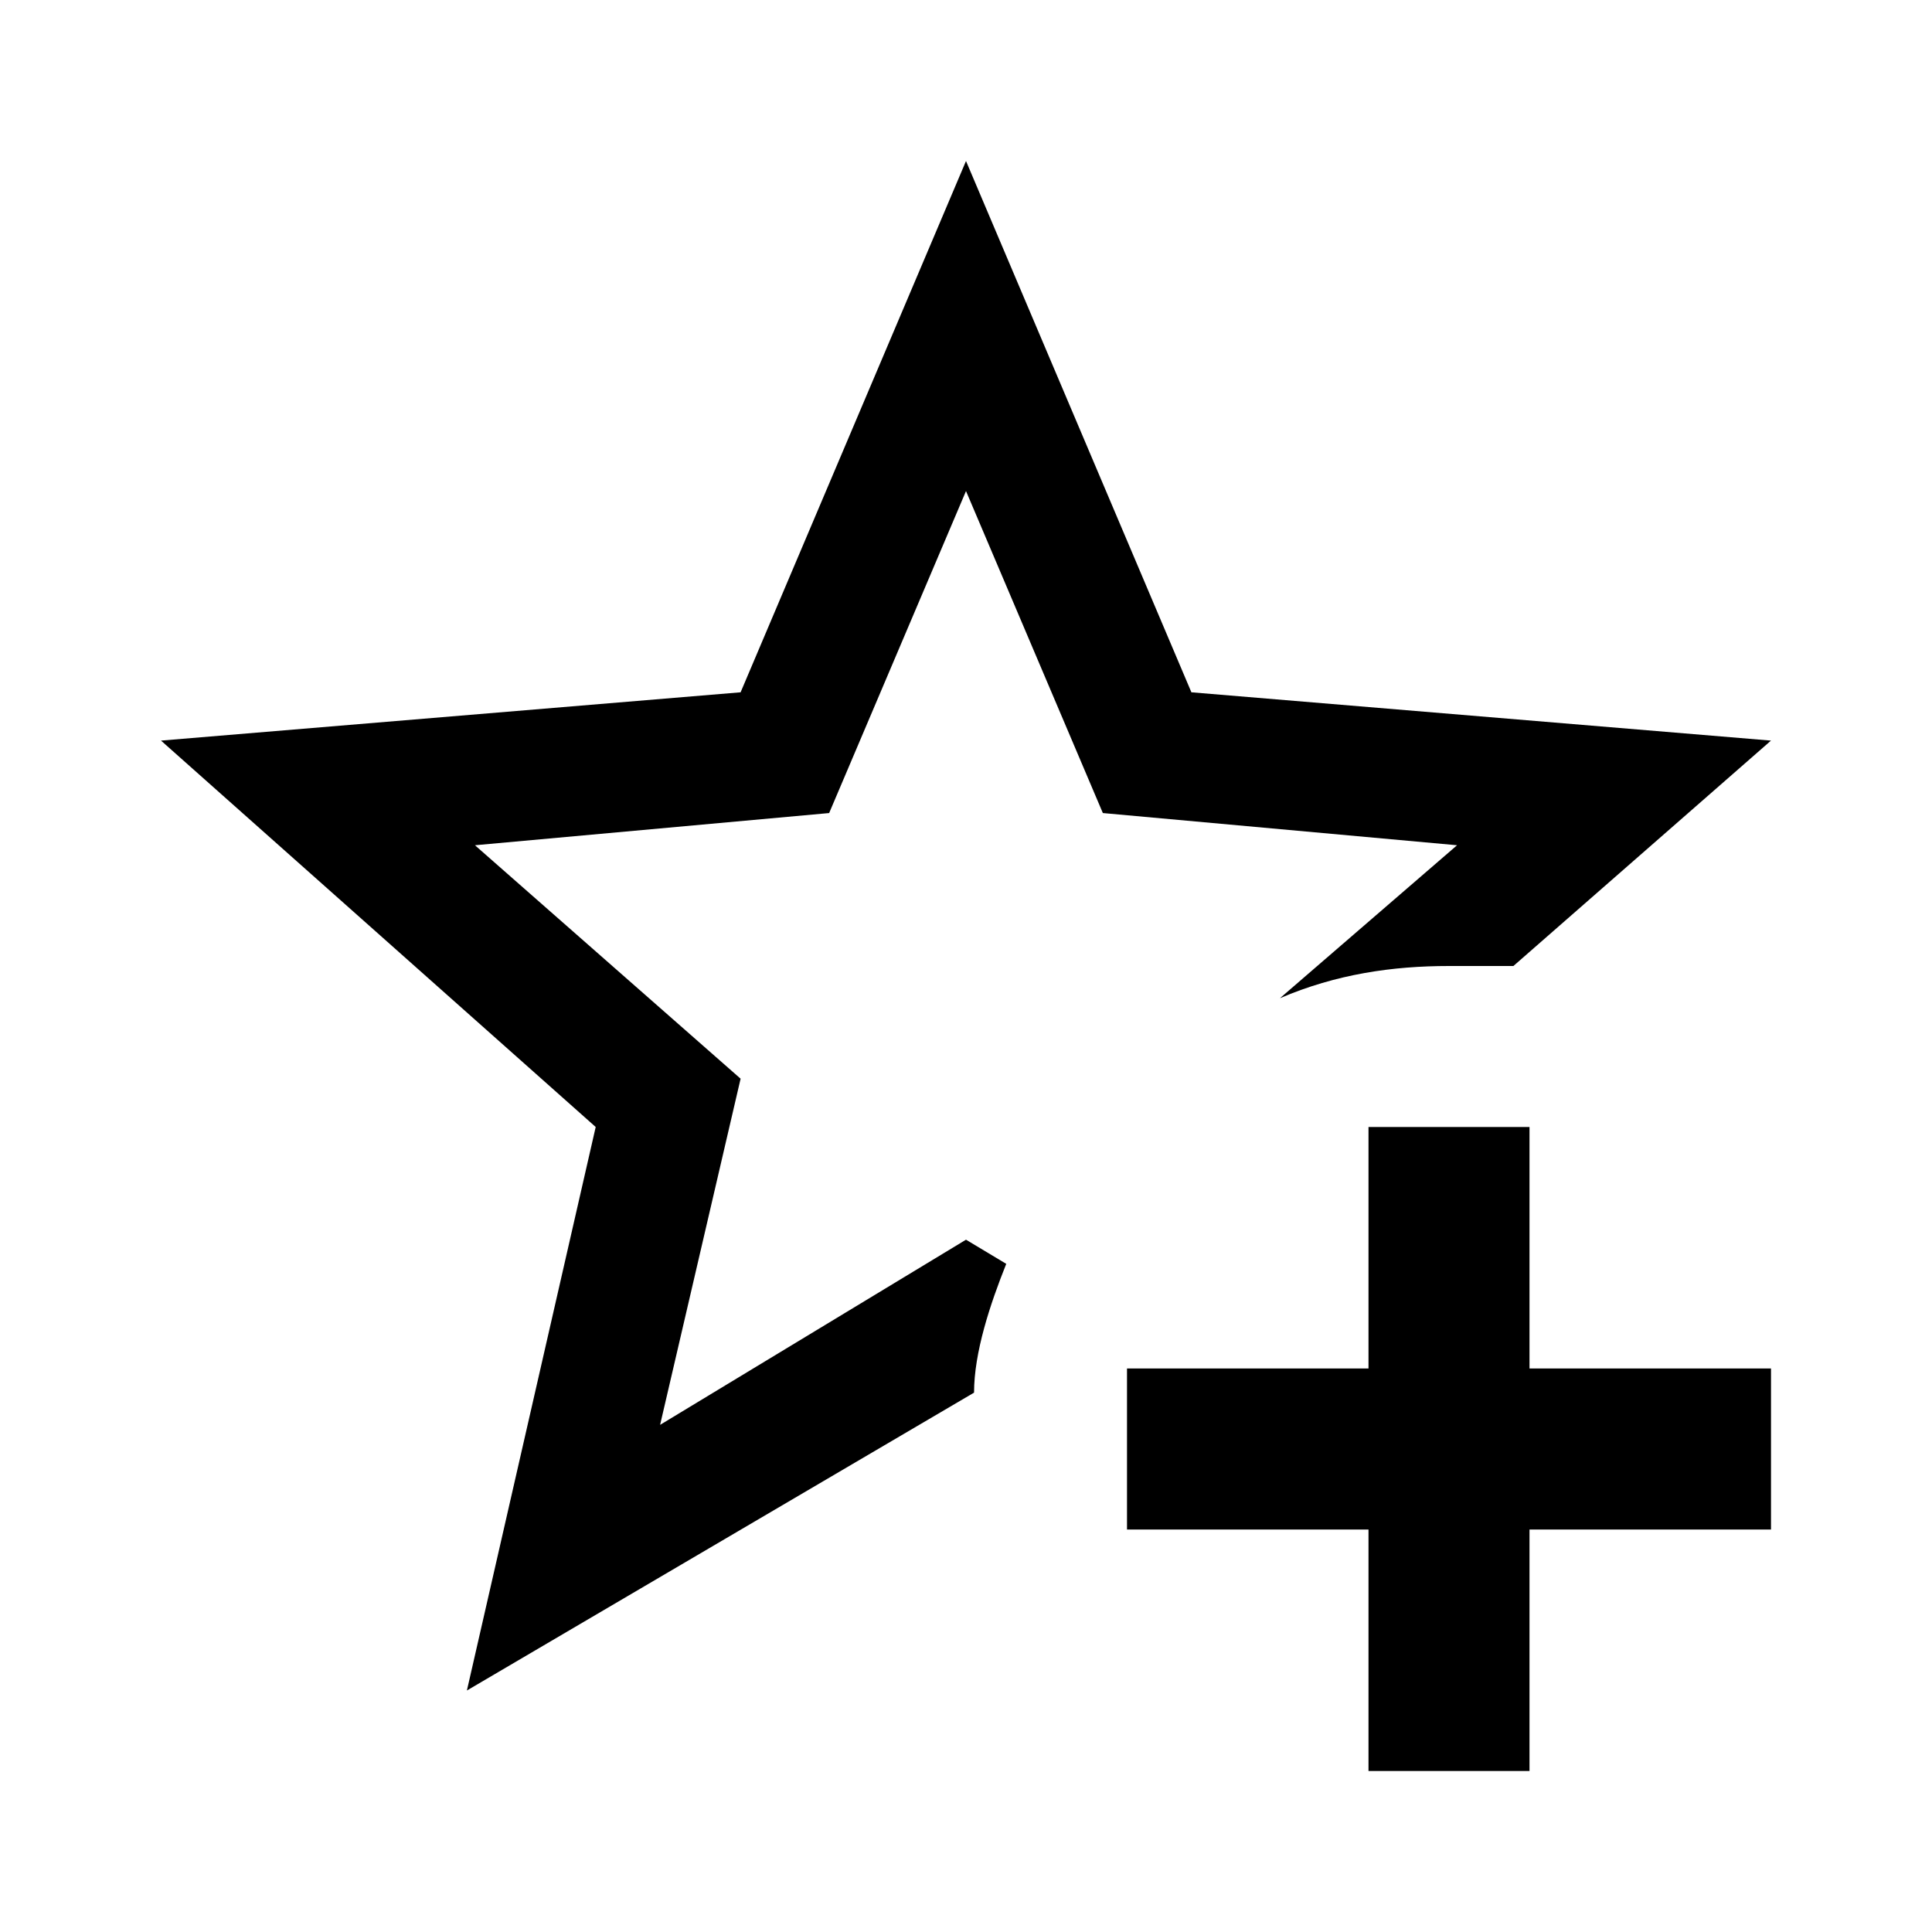
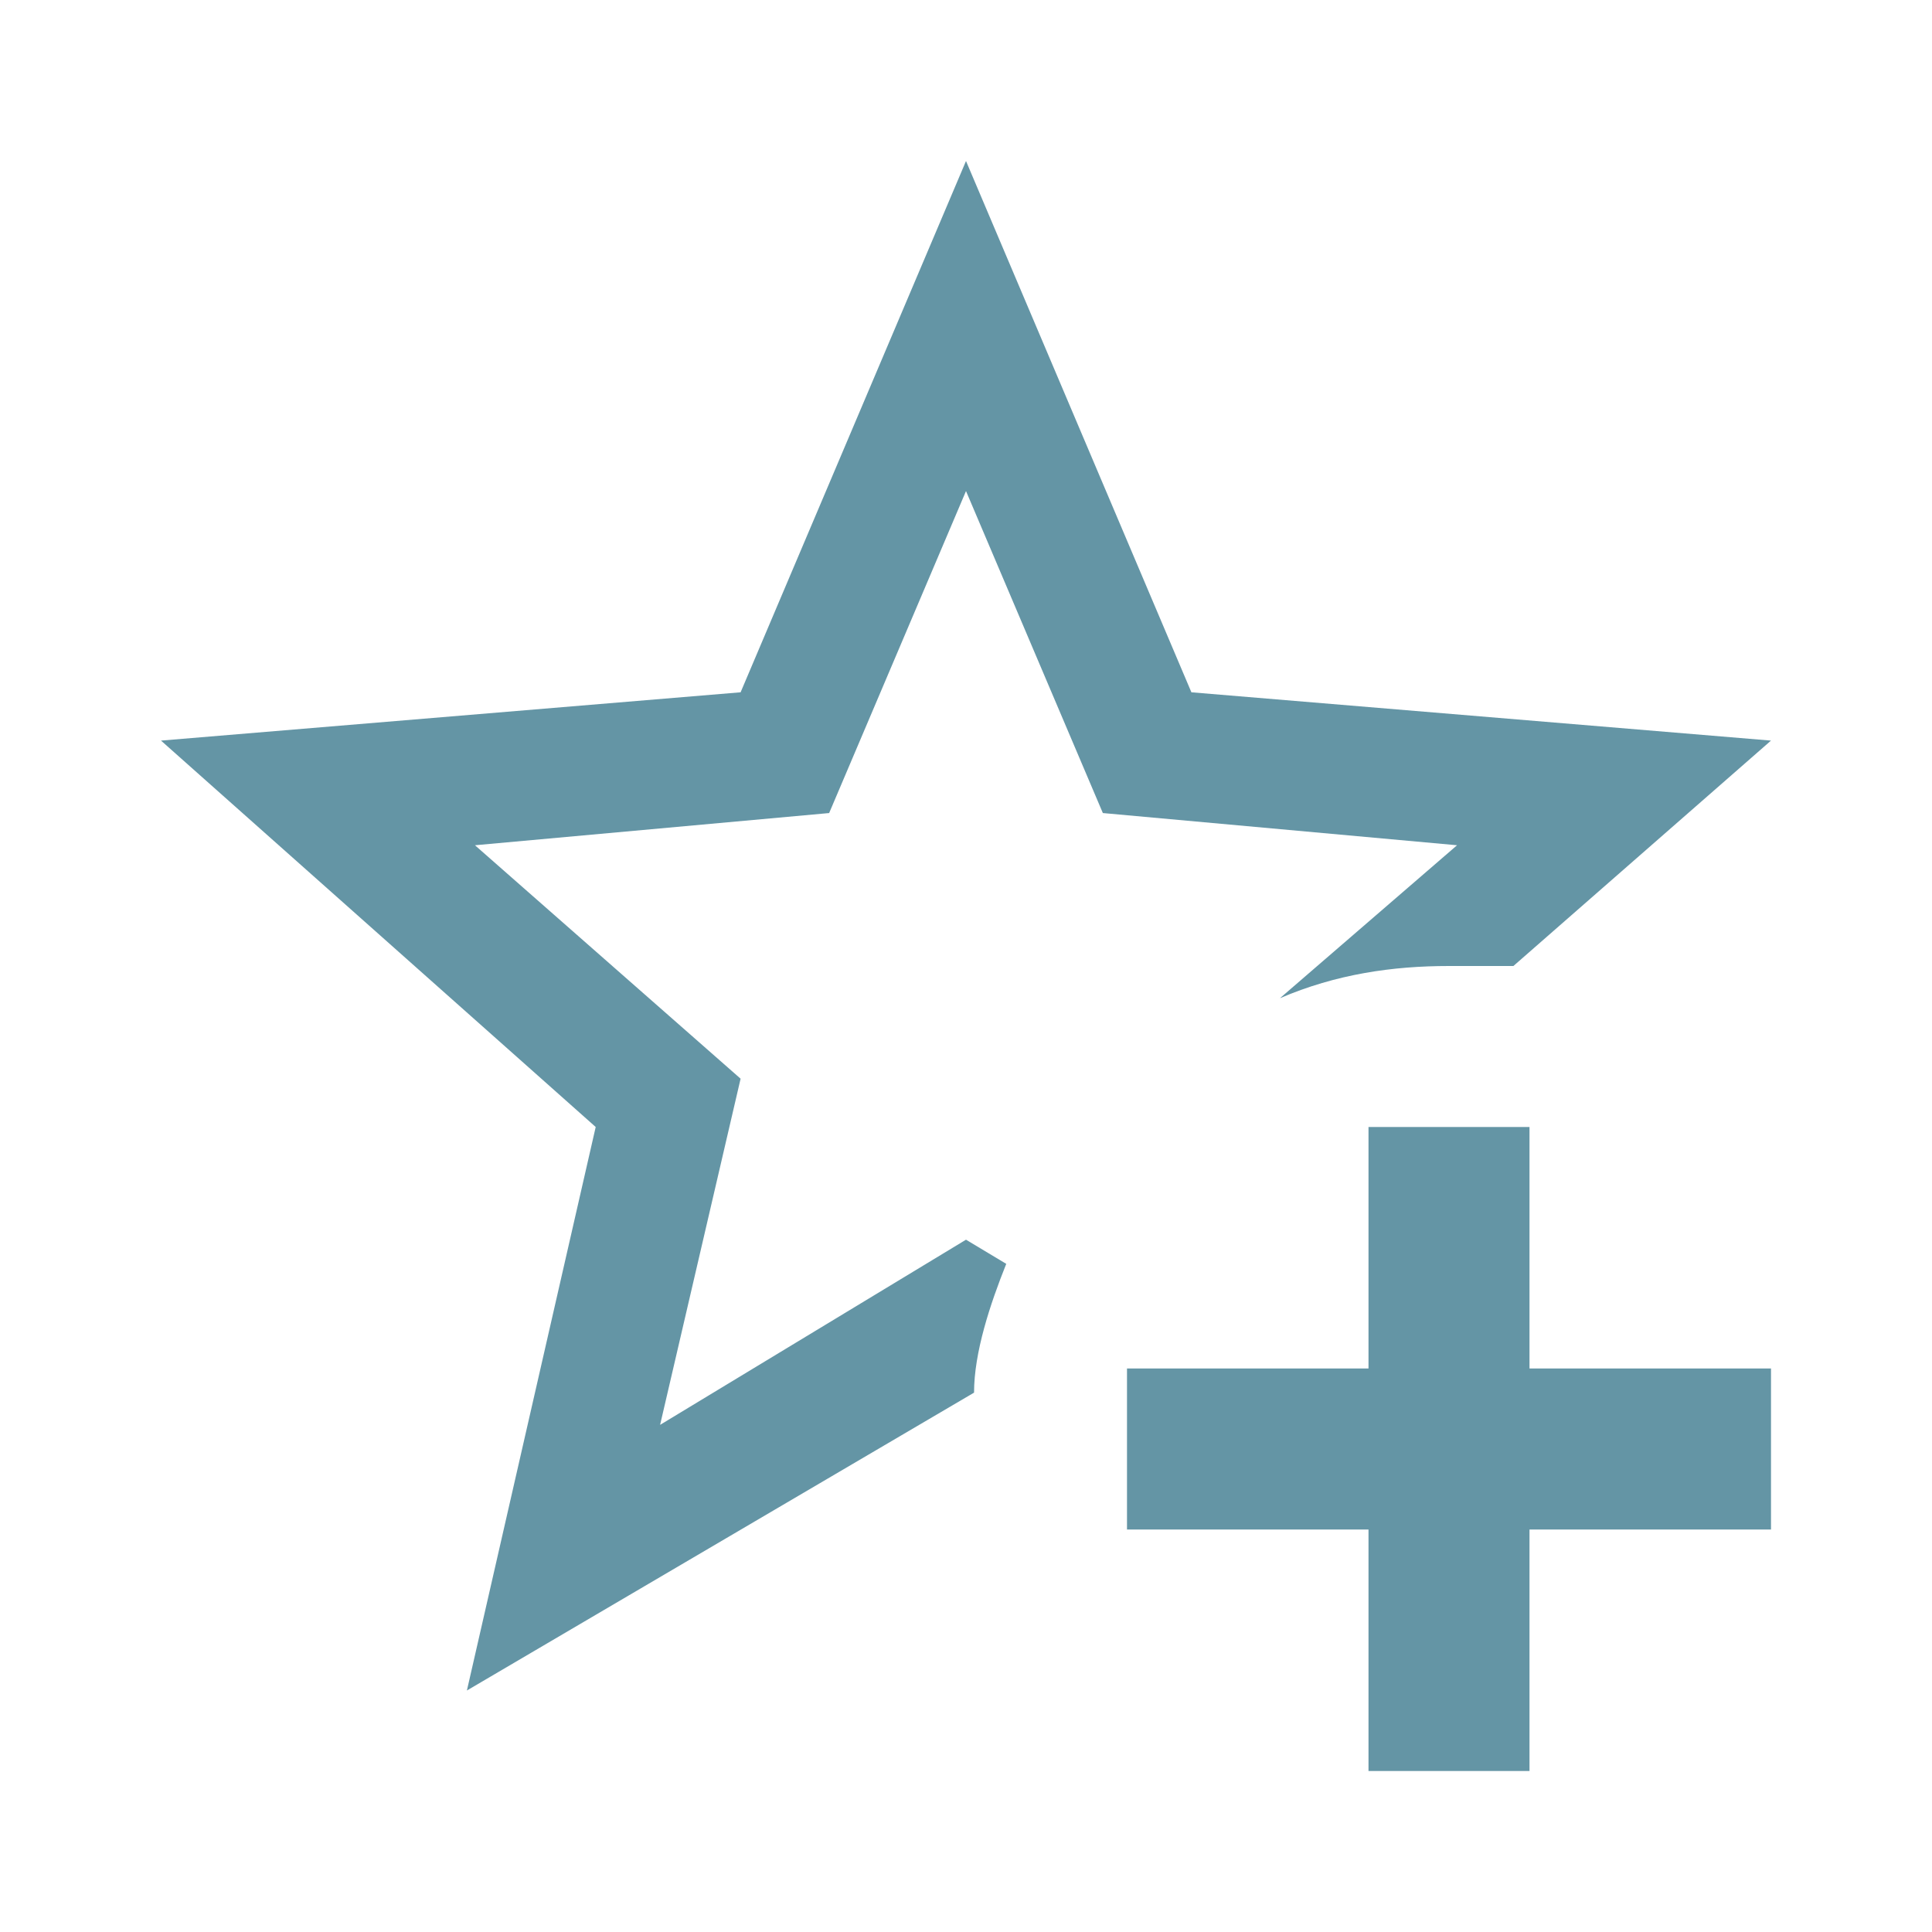
- <svg xmlns="http://www.w3.org/2000/svg" viewBox="0 0 24 24">
-   <path d="M5.8 21L7.4 14L2 9.2L9.2 8.6L12 2L14.8 8.6L22 9.2L18.8 12H18C17.3 12 16.6 12.1 15.9 12.4L18.1 10.5L13.7 10.1L12 6.1L10.3 10.1L5.9 10.5L9.2 13.4L8.2 17.7L12 15.4L12.5 15.7C12.3 16.2 12.1 16.8 12.1 17.3L5.8 21M17 14V17H14V19H17V22H19V19H22V17H19V14H17Z" />
+ <svg xmlns="http://www.w3.org/2000/svg" width="24" height="24" viewBox="0 0 24 24" fill="none">
+   <path d="M5.8 21L7.4 14L2 9.2L9.2 8.6L12 2L14.8 8.6L22 9.2L18.8 12H18C17.3 12 16.6 12.1 15.9 12.4L18.1 10.5L13.7 10.1L12 6.1L10.3 10.1L5.9 10.5L9.2 13.4L8.2 17.7L12 15.4L12.5 15.7C12.3 16.2 12.1 16.8 12.1 17.3L5.8 21ZM17 14V17H14V19H17V22H19V19H22V17H19V14H17Z" fill="#6495A5" />
</svg>
